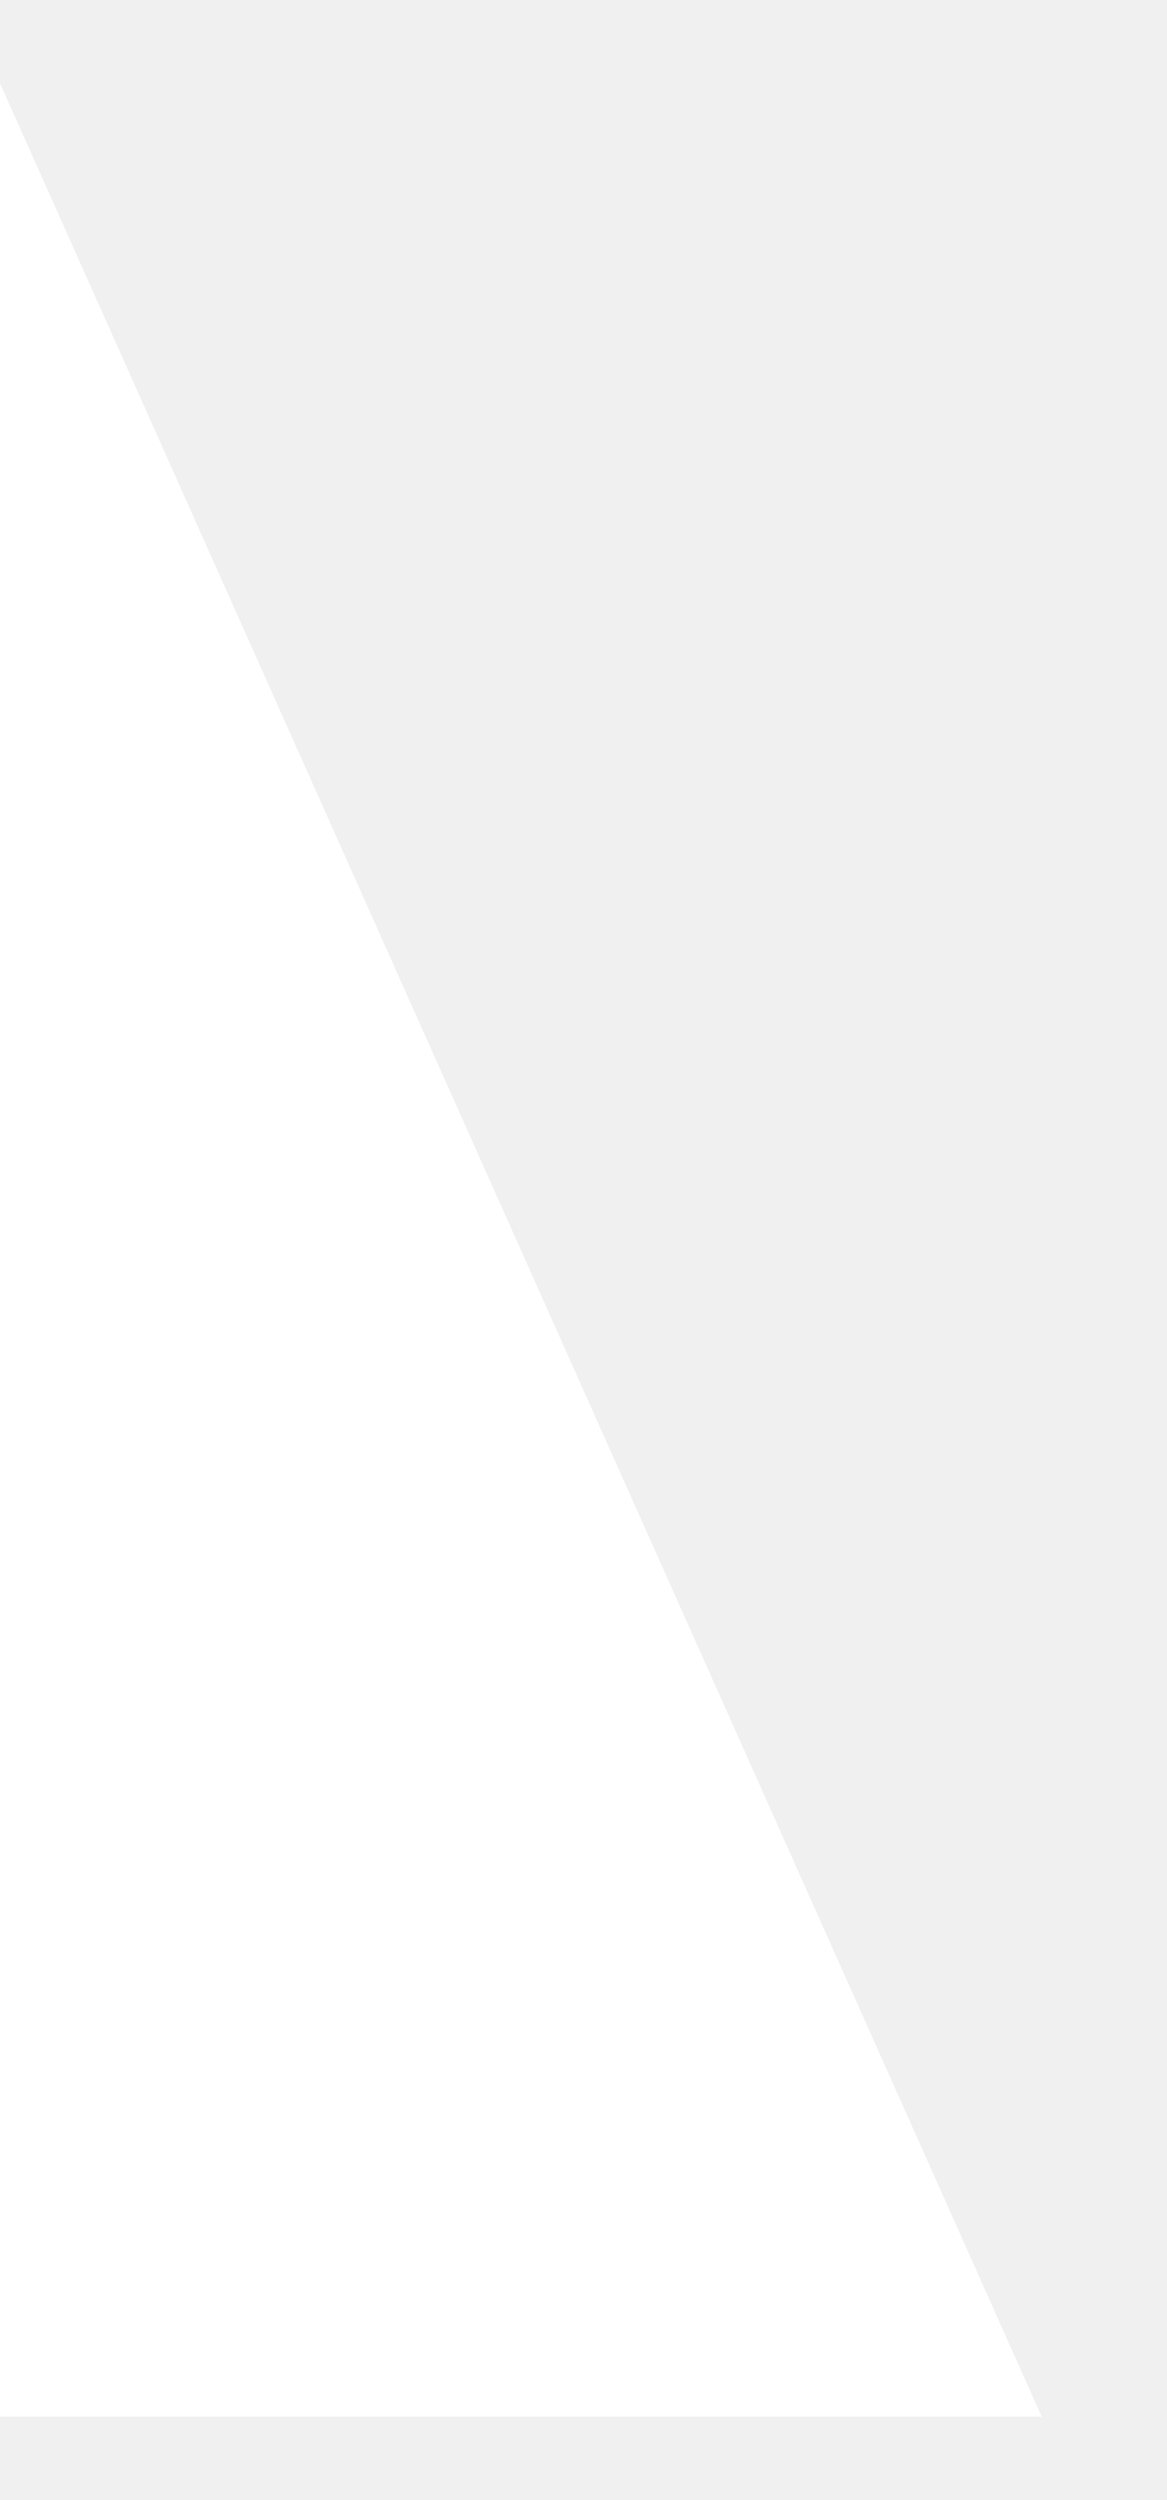
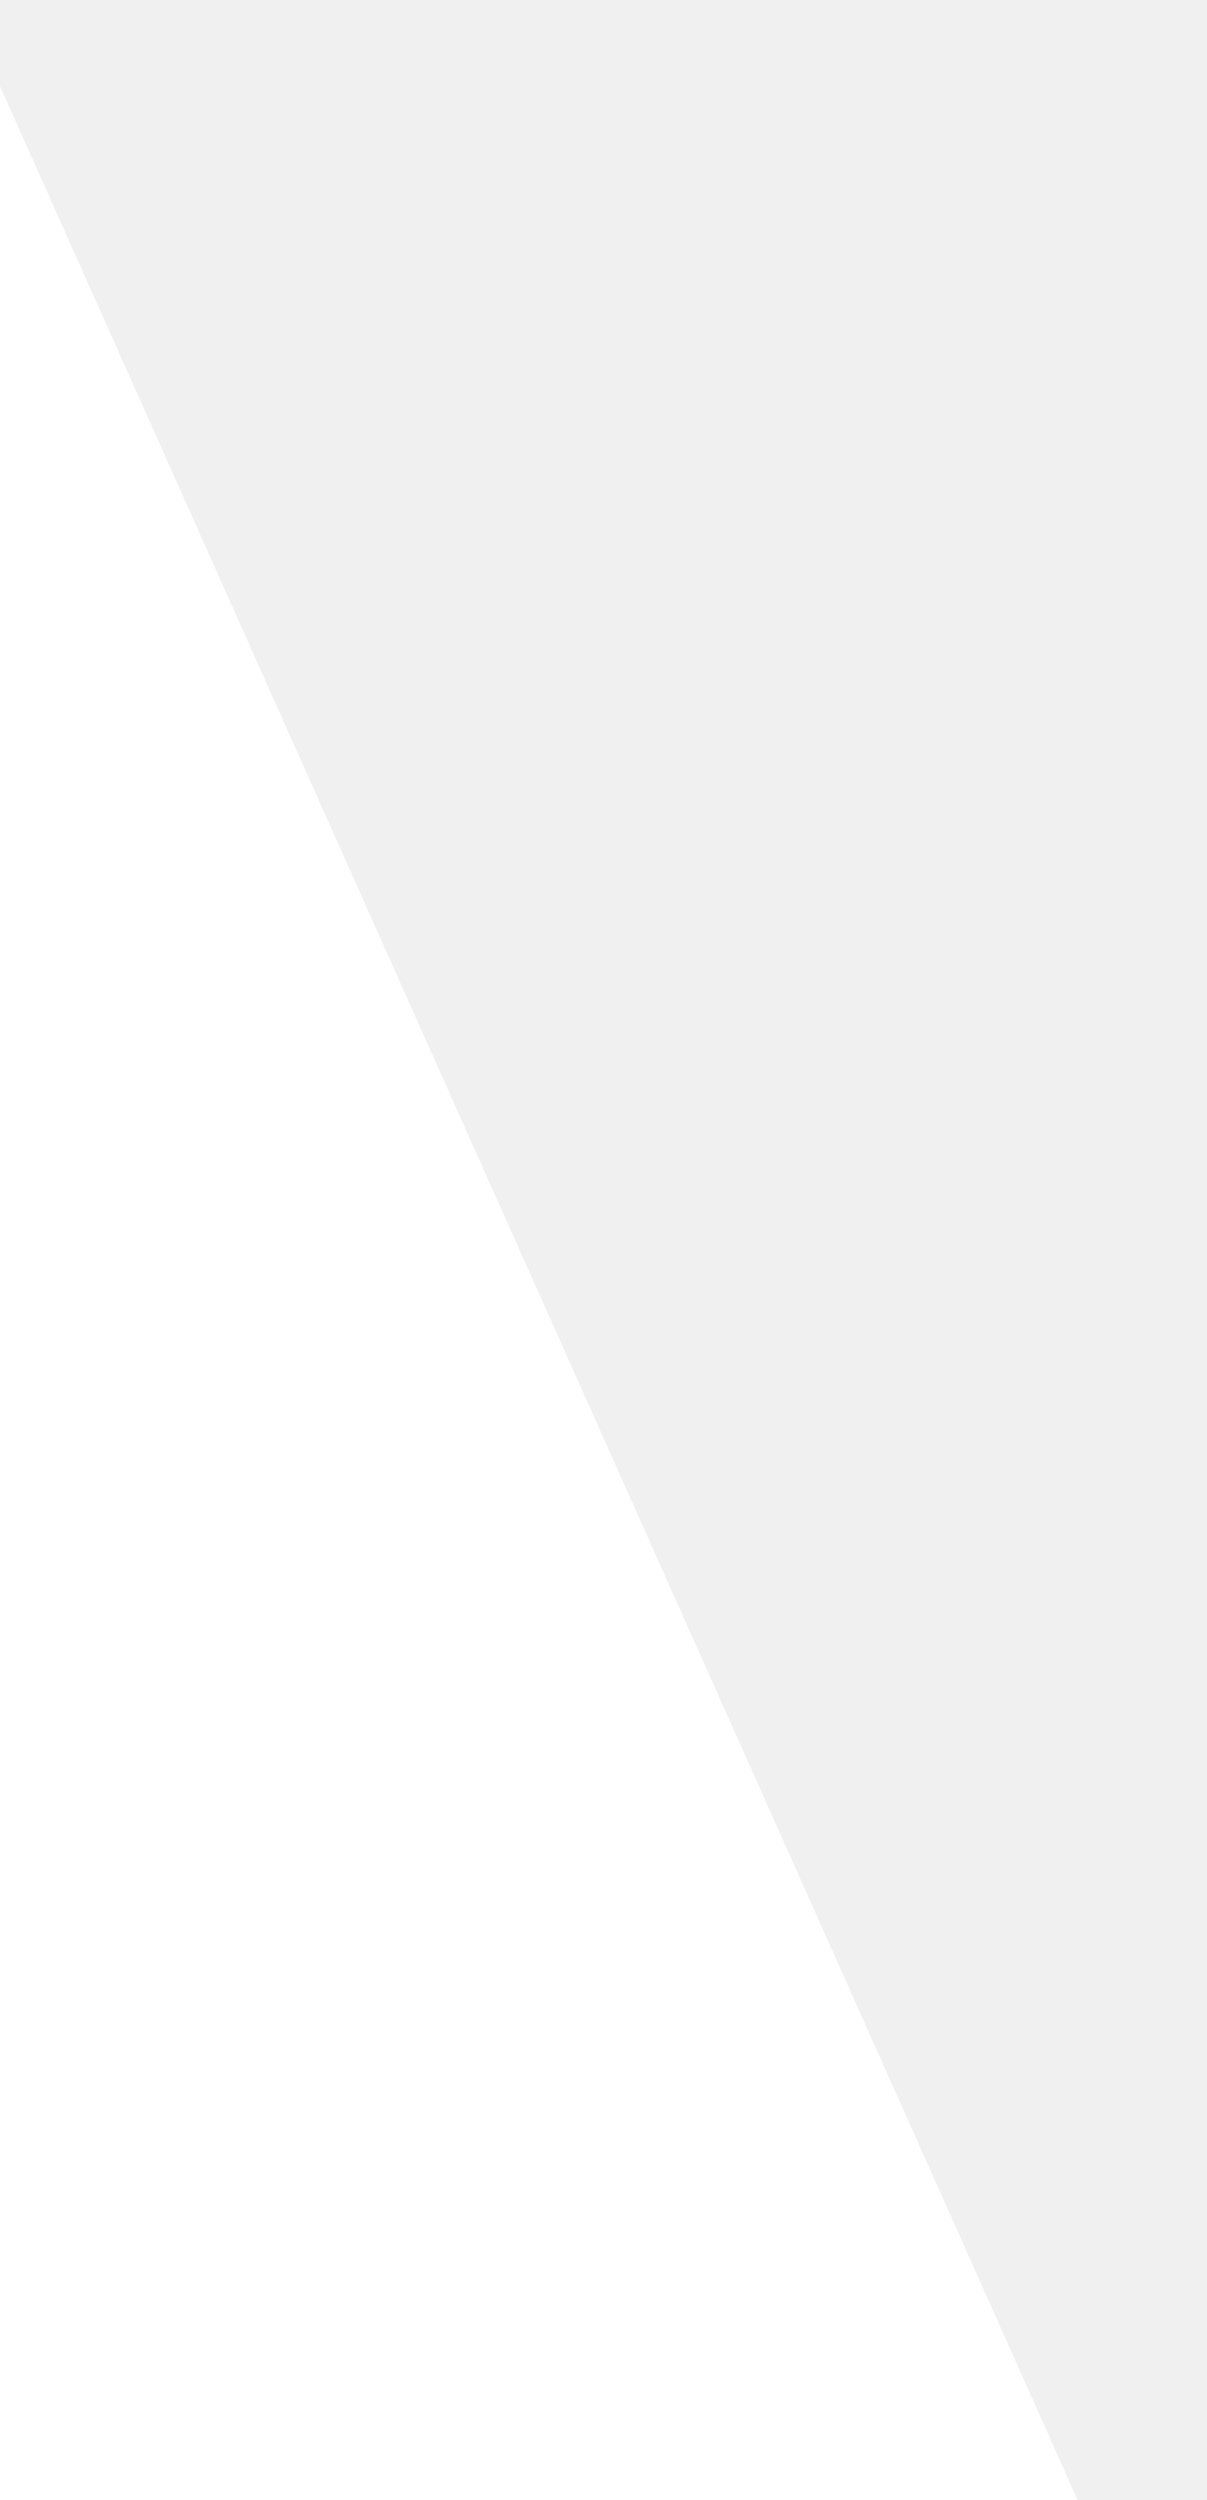
- <svg xmlns="http://www.w3.org/2000/svg" width="14" height="30" viewBox="0 0 14 30" fill="none">
-   <mask id="mask0_363_25" style="mask-type:alpha" maskUnits="userSpaceOnUse" x="0" y="0" width="14" height="30">
-     <rect width="14" height="30" fill="white" />
+ <svg xmlns="http://www.w3.org/2000/svg" width="14" height="29" viewBox="0 0 14 29" fill="none">
+   <mask id="mask0_566_84" style="mask-type:alpha" maskUnits="userSpaceOnUse" x="0" y="0" width="14" height="29">
+     <path d="M14 0H0V29H14V0Z" fill="white" />
  </mask>
-   <g mask="url(#mask0_363_25)">
+   <g mask="url(#mask0_566_84)">
    <path d="M0 1L12.5 29H0V1Z" fill="white" />
  </g>
</svg>
